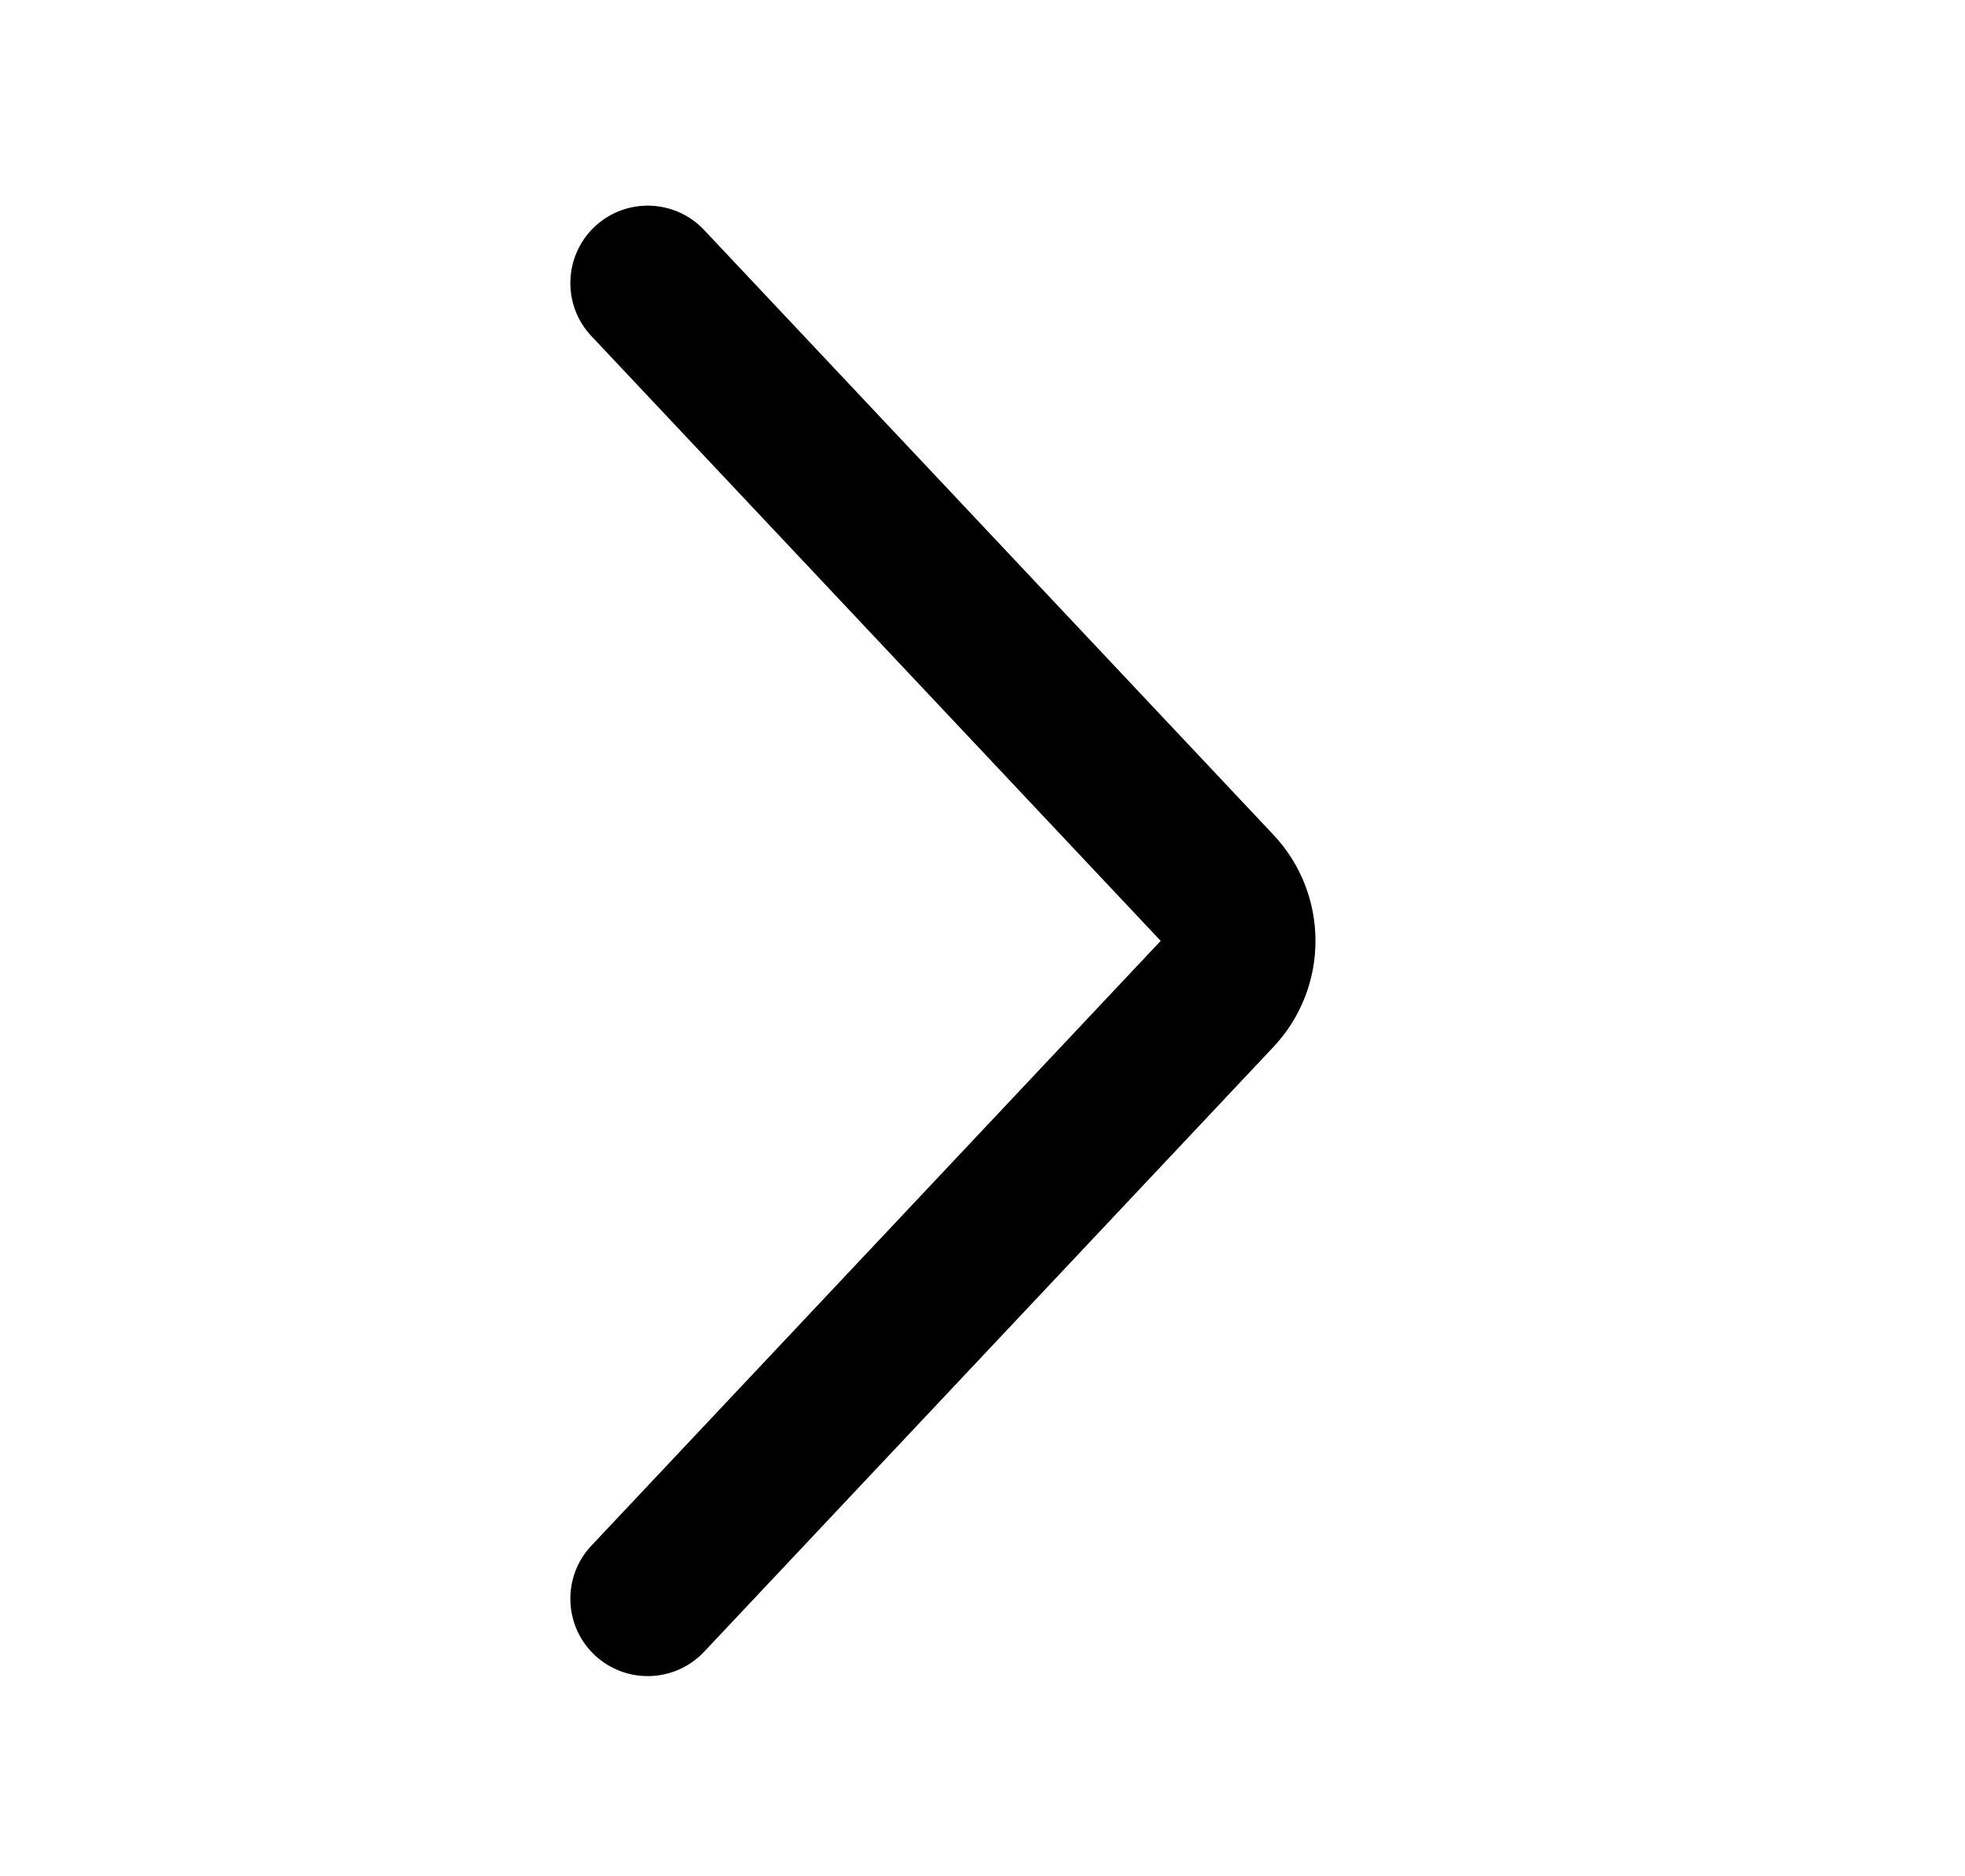
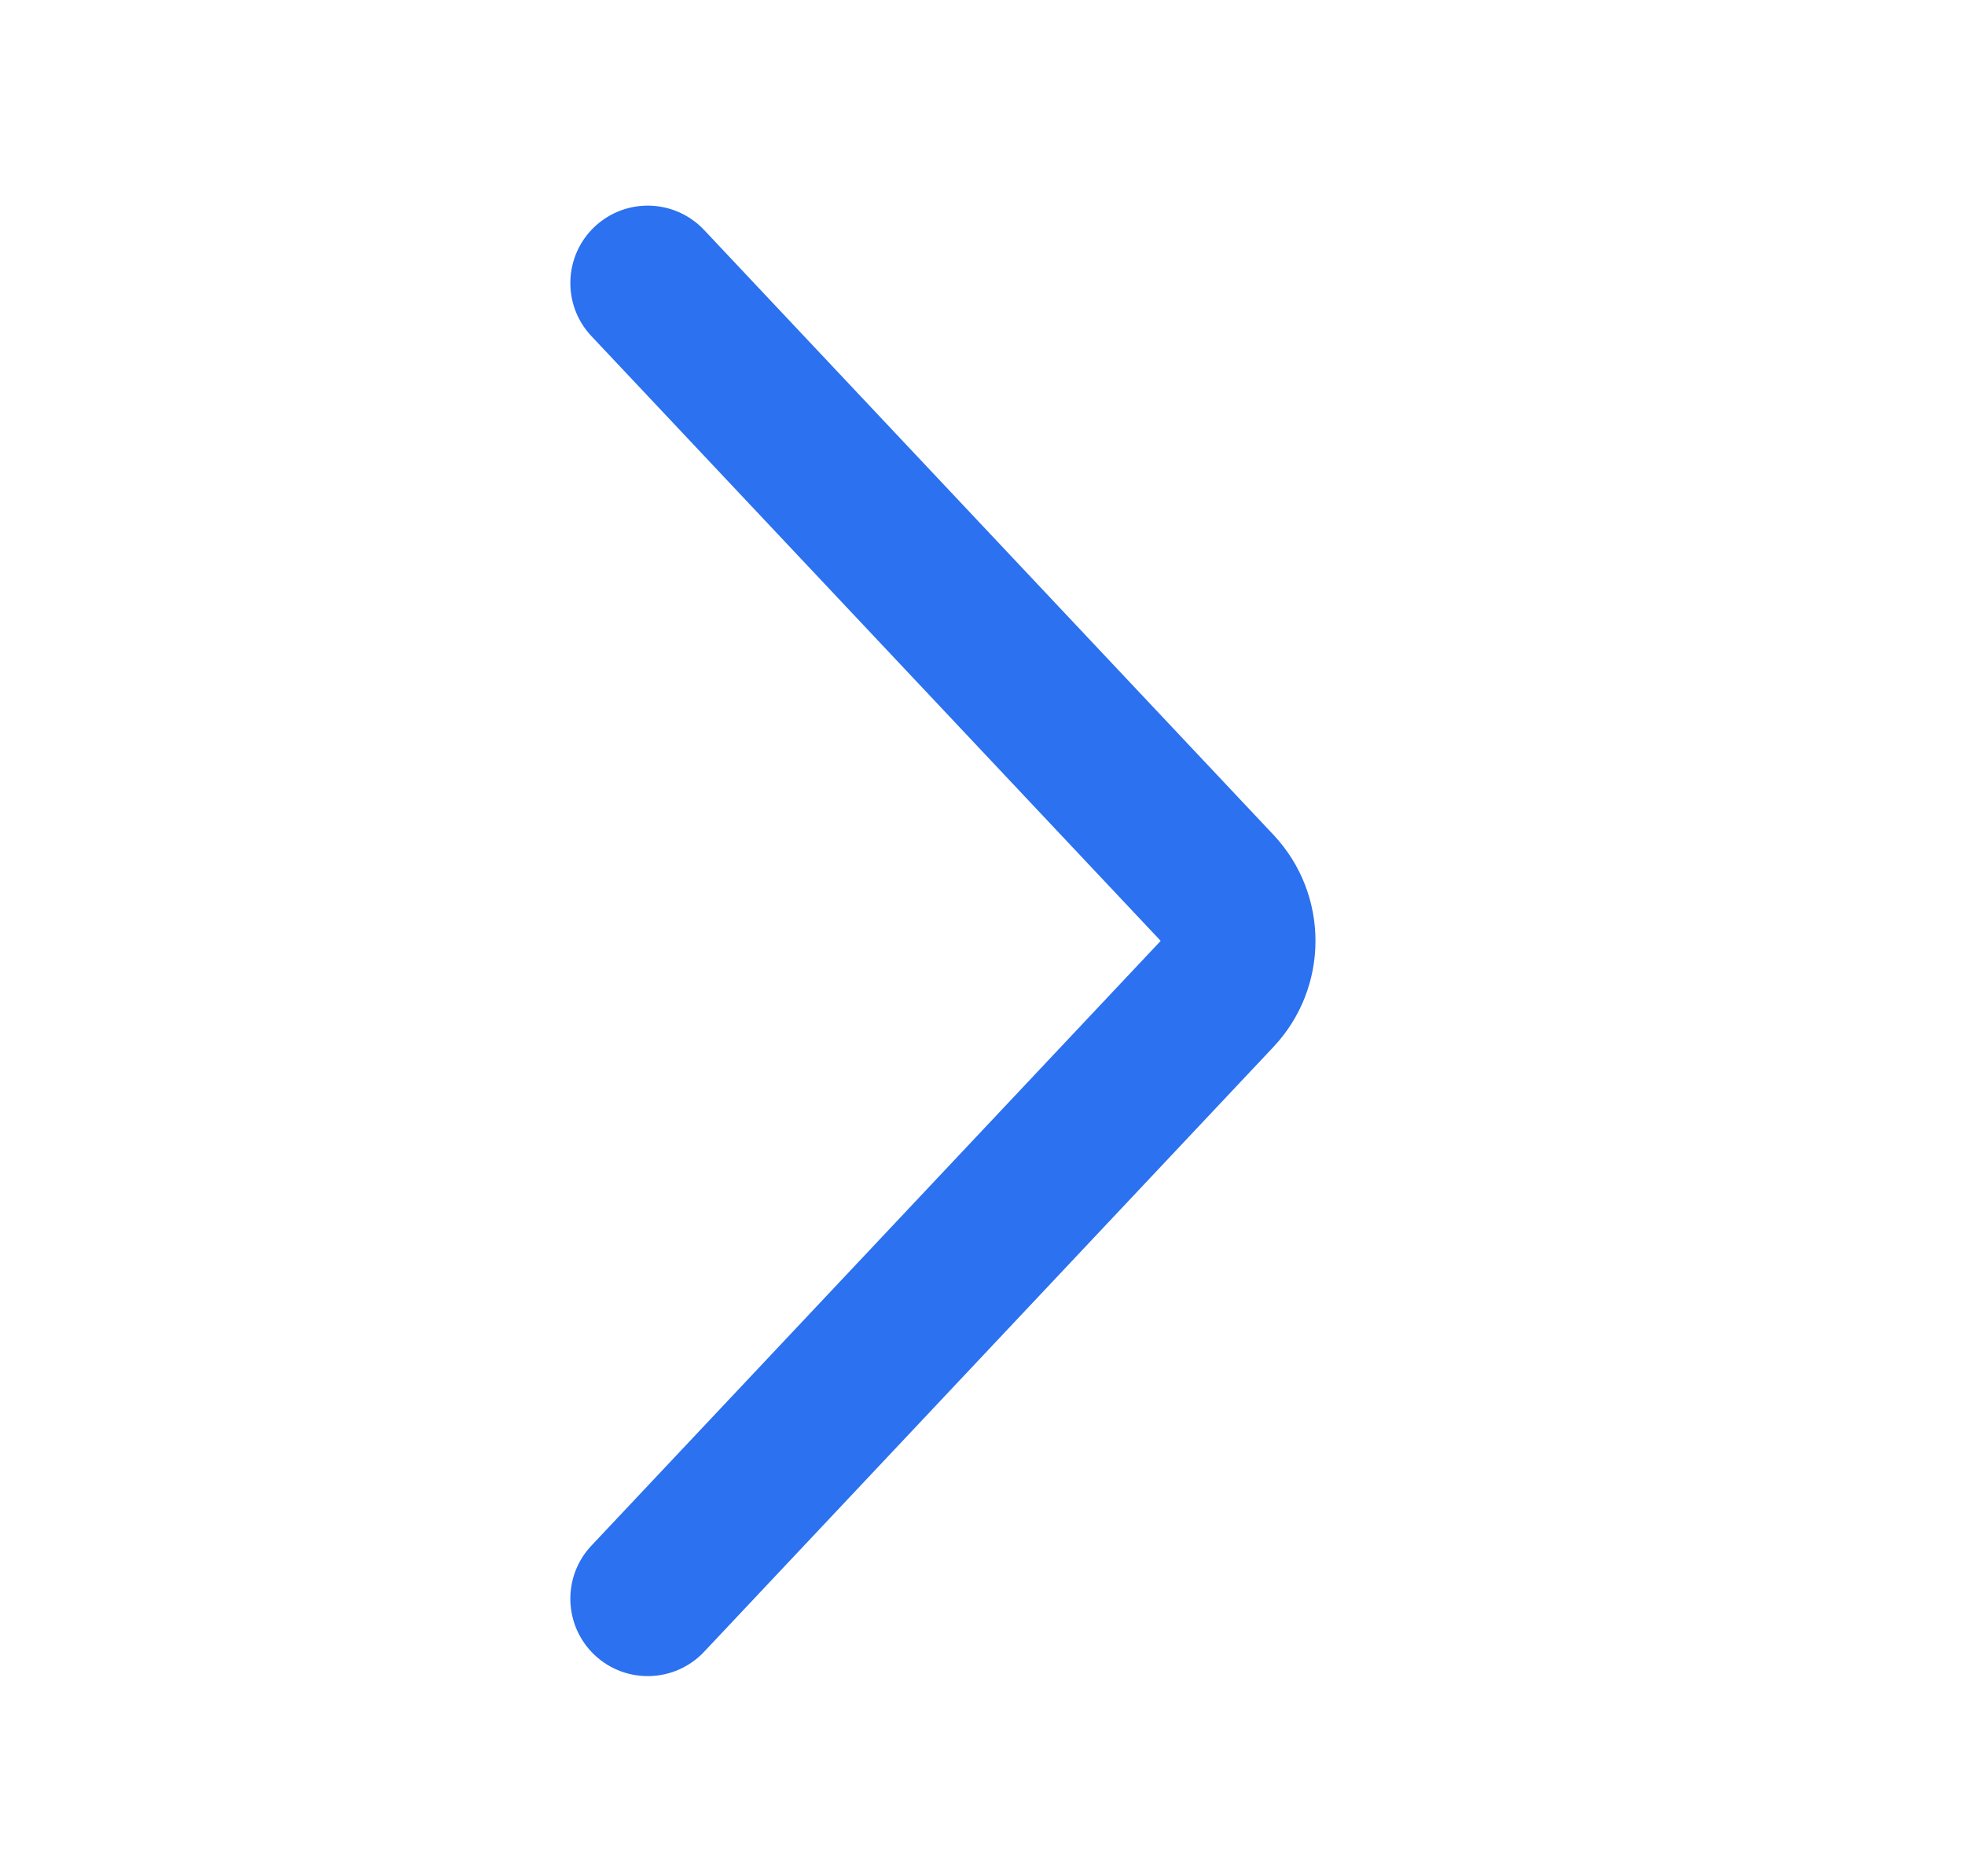
- <svg xmlns="http://www.w3.org/2000/svg" viewBox="0 0 22 21" fill="currentColor">
-   <g id="icon / chevron-right">
-     <path id="icon" d="M14.257 11.723C14.885 11.056 14.885 10.014 14.257 9.347L7.883 2.575C7.555 2.227 7.007 2.21 6.658 2.538C6.31 2.866 6.293 3.415 6.621 3.763L12.995 10.535L6.621 17.307C6.293 17.655 6.31 18.204 6.658 18.532C7.007 18.86 7.555 18.843 7.883 18.495L14.257 11.723Z" />
-   </g>
+ <svg xmlns="http://www.w3.org/2000/svg" width="22" height="21" viewBox="0 0 22 21" fill="none">
+   <path d="M14.257 11.723C14.885 11.056 14.885 10.014 14.257 9.347L7.883 2.575C7.555 2.227 7.007 2.21 6.658 2.538C6.31 2.866 6.293 3.415 6.621 3.763L12.995 10.535L6.621 17.307C6.293 17.655 6.31 18.204 6.658 18.532C7.007 18.86 7.555 18.843 7.883 18.495L14.257 11.723Z" fill="#2B71F0" />
</svg>
